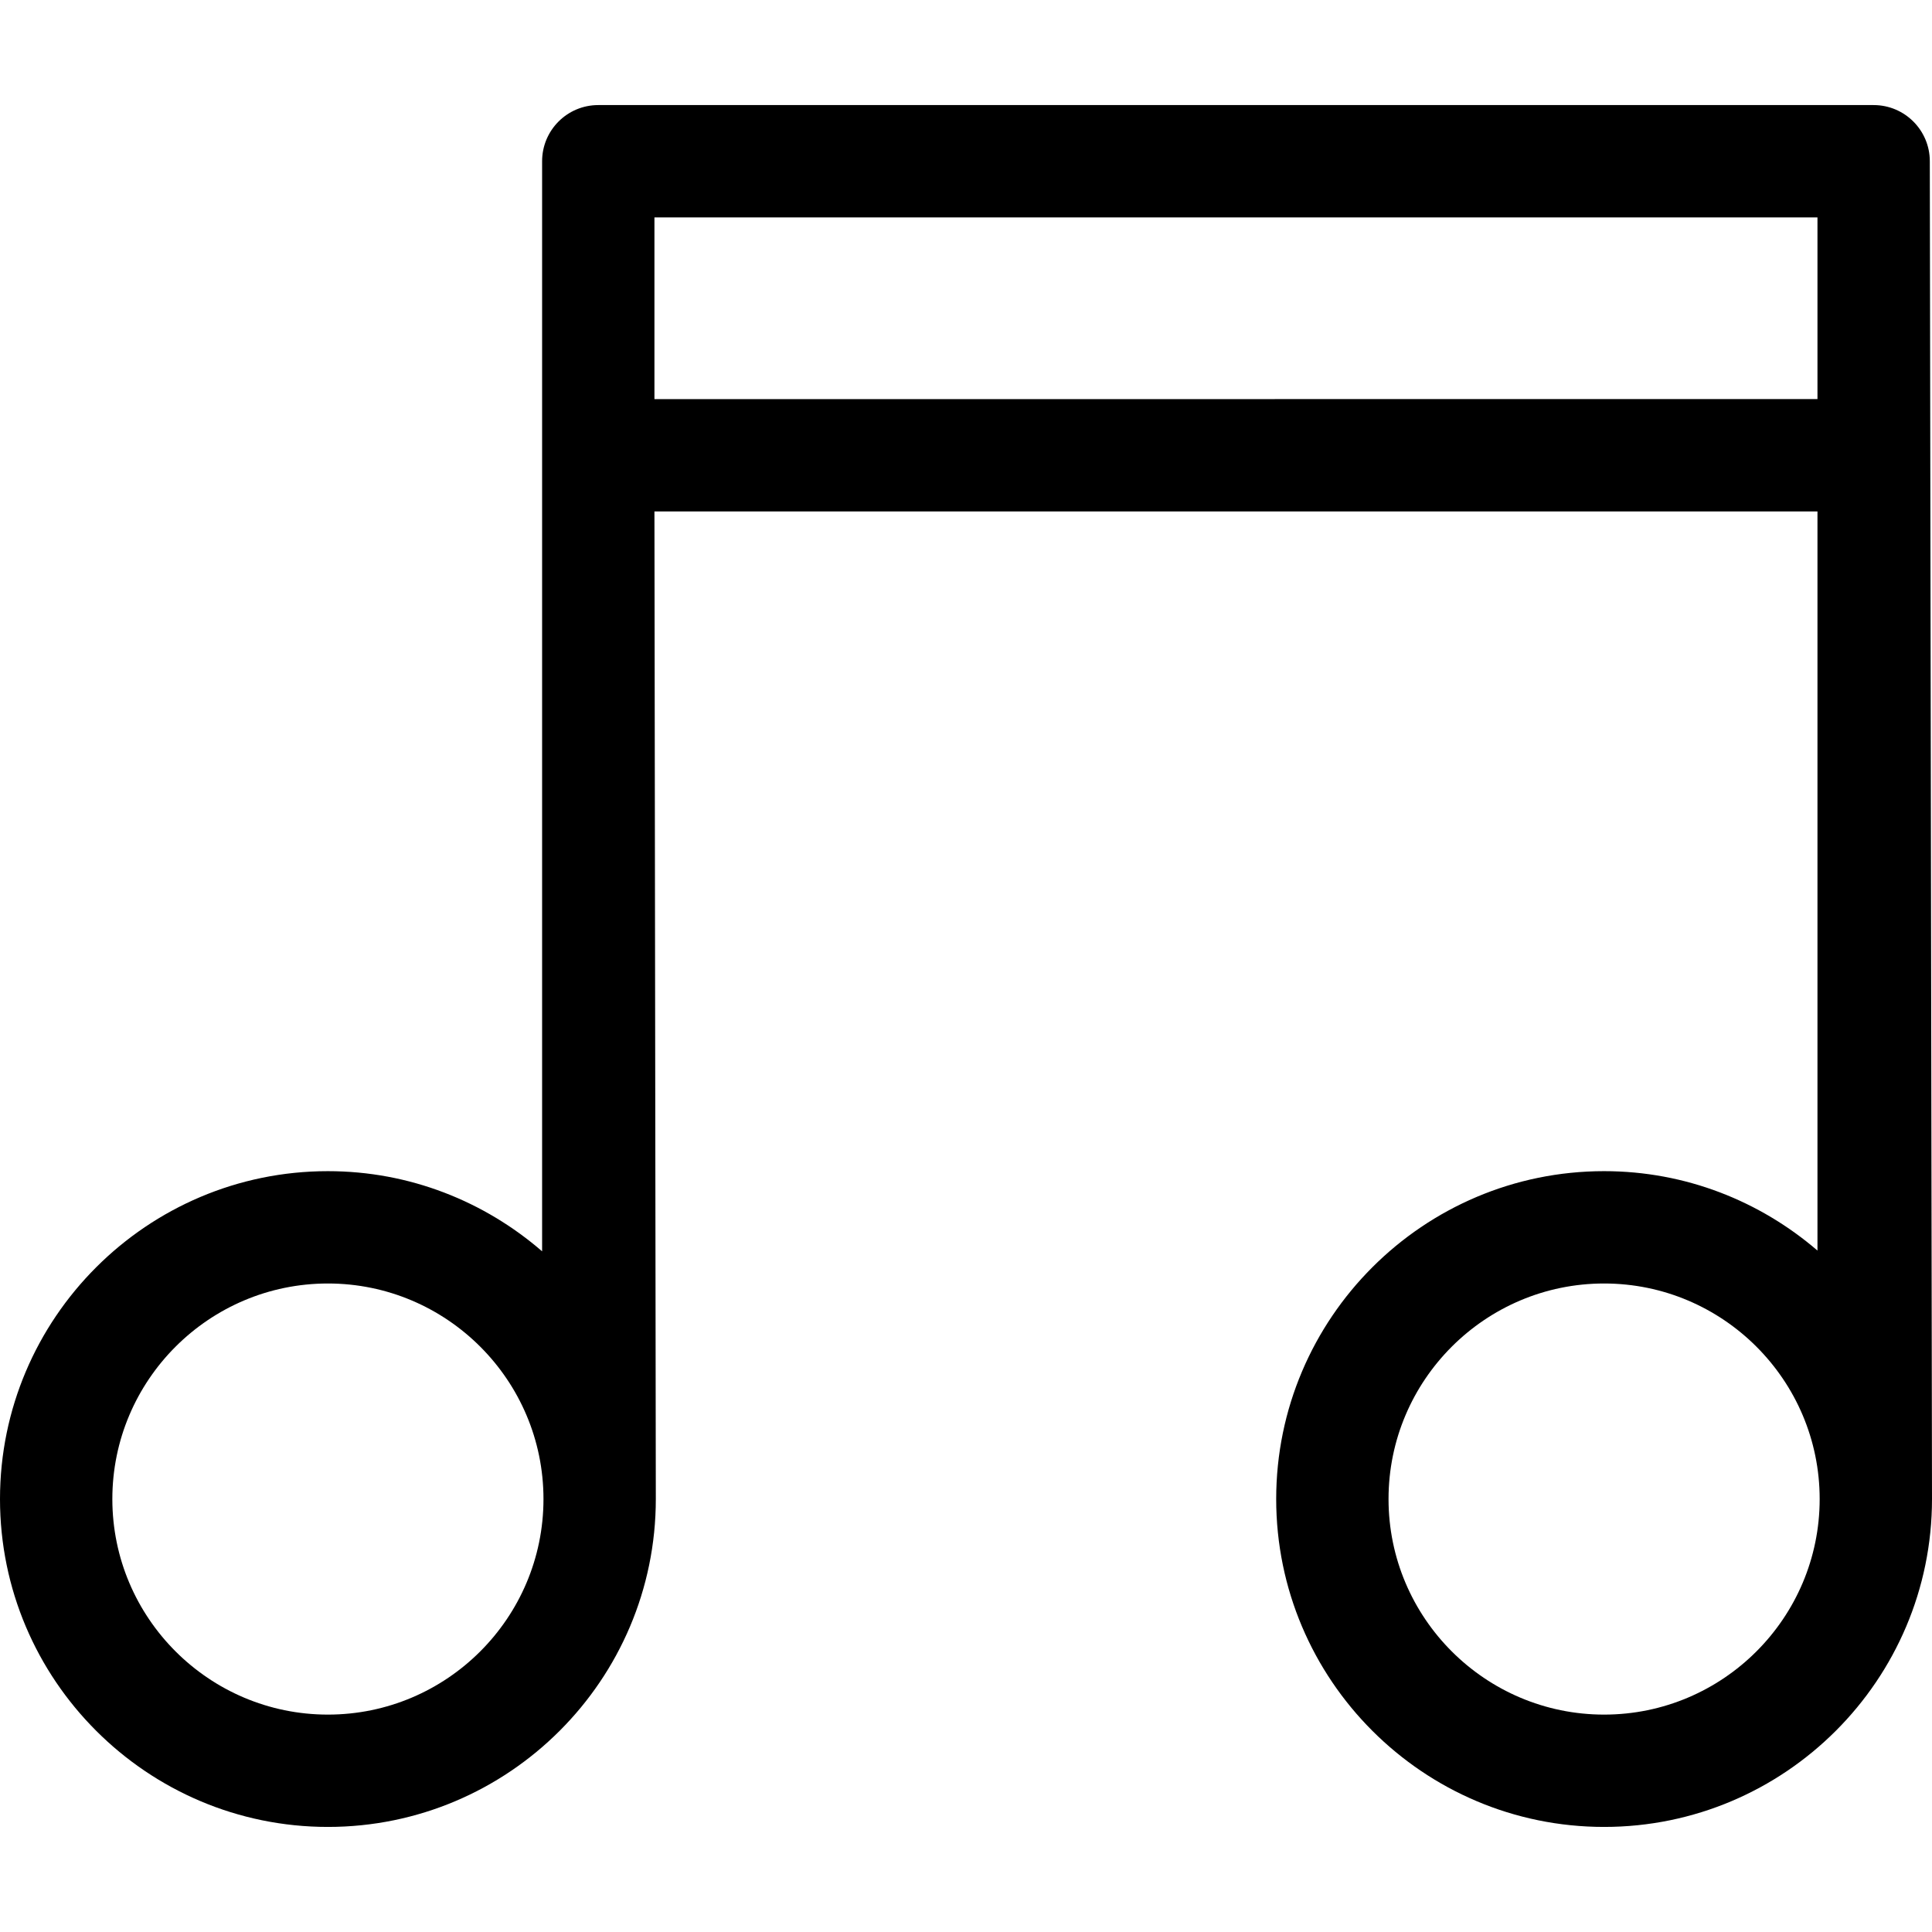
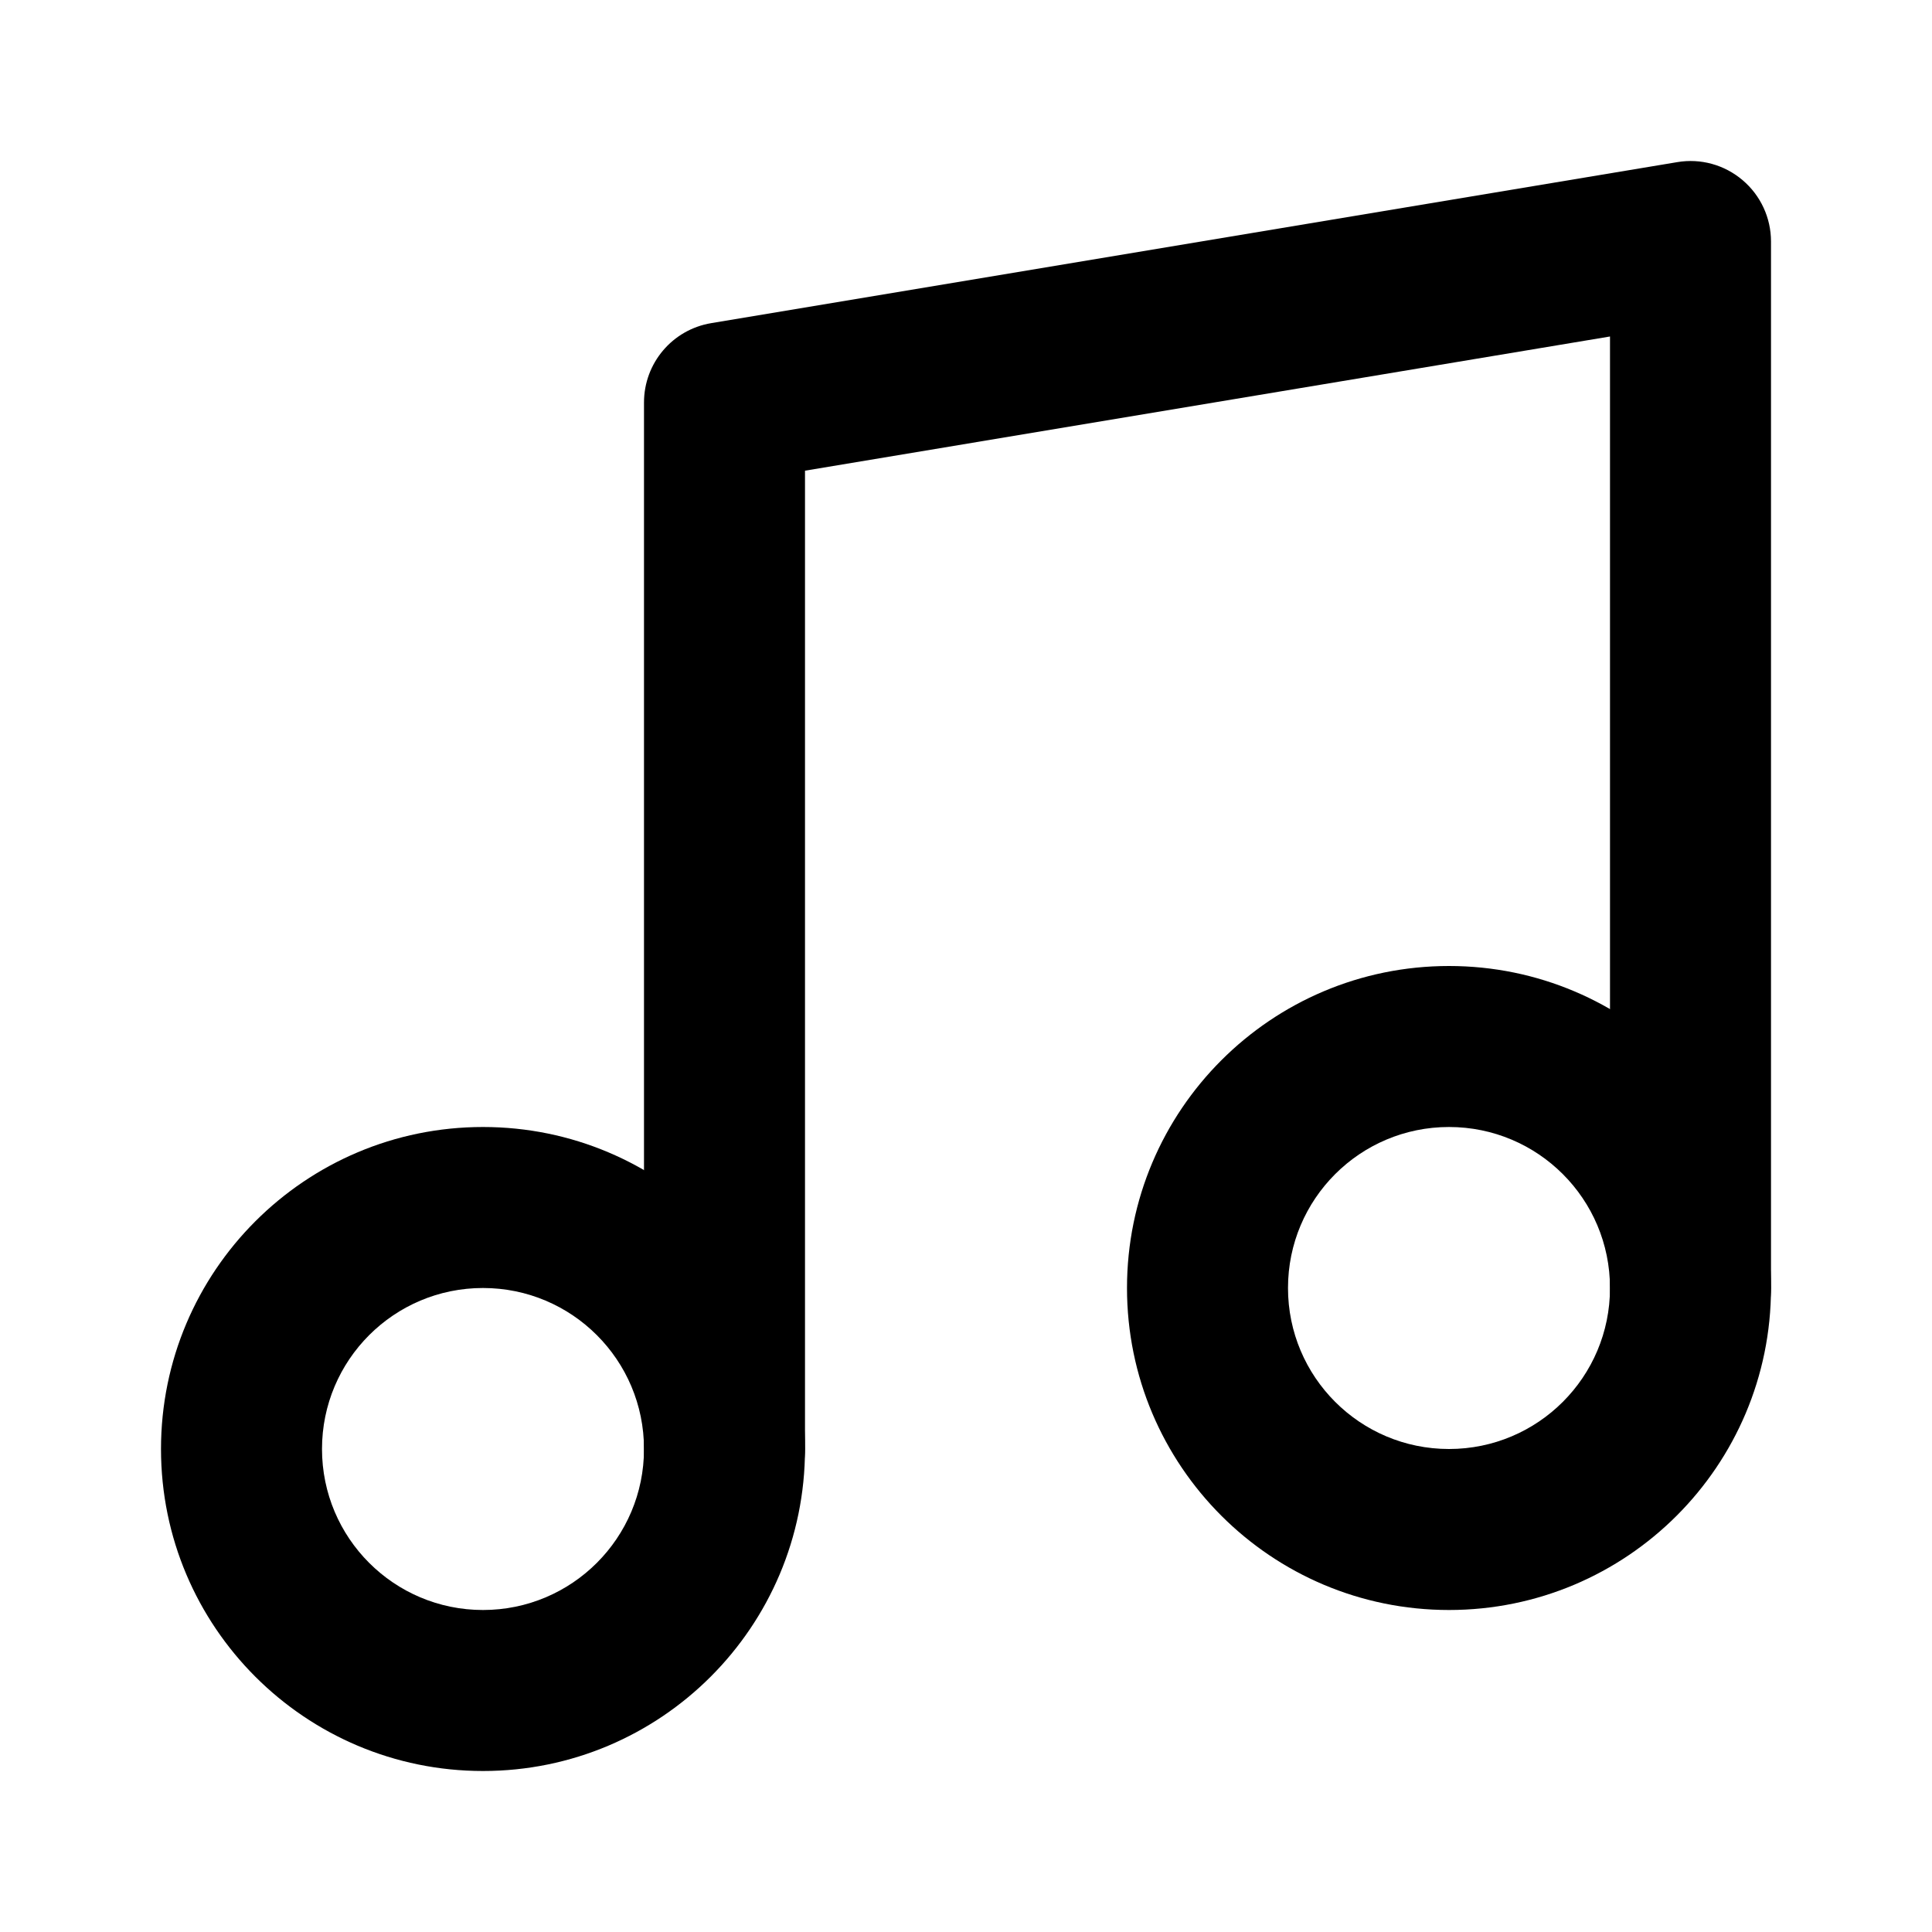
- <svg xmlns="http://www.w3.org/2000/svg" version="1.1" id="Capa_1" x="0px" y="0px" width="344.156px" height="344.156px" viewBox="0 0 344.156 344.156" style="enable-background:new 0 0 344.156 344.156;" xml:space="preserve">
-   <g>
-     <path d="M343.766,28.723c0-5.525-4.483-10.006-10.006-10.006H106.574c-5.531,0-10.006,4.48-10.006,10.006v194.18   c-10.25-8.871-23.568-14.279-38.156-14.279C26.207,208.623,0,234.824,0,267.029c0,32.209,26.207,58.41,58.412,58.41   c32.215,0,58.412-26.201,58.412-58.41c0-2.854-0.246-175.924-0.246-175.924h207.176v131.666   c-10.229-8.795-23.487-14.148-38.008-14.148c-32.217,0-58.412,26.201-58.412,58.406c0,32.209,26.195,58.41,58.412,58.41   c32.205,0,58.41-26.201,58.41-58.41C344.156,264.068,343.766,28.723,343.766,28.723z M58.412,305.43   c-21.174,0-38.4-17.227-38.4-38.4c0-21.17,17.227-38.396,38.4-38.396s38.4,17.228,38.4,38.396   C96.812,288.203,79.586,305.43,58.412,305.43z M116.578,71.094V38.728h207.176v32.365L116.578,71.094L116.578,71.094z    M285.746,305.43c-21.174,0-38.4-17.227-38.4-38.4c0-21.17,17.228-38.396,38.4-38.396s38.4,17.228,38.4,38.396   C324.146,288.203,306.92,305.43,285.746,305.43z" />
-   </g>
-   <g>
- </g>
-   <g>
- </g>
-   <g>
- </g>
-   <g>
- </g>
-   <g>
- </g>
-   <g>
- </g>
-   <g>
- </g>
-   <g>
- </g>
-   <g>
- </g>
-   <g>
- </g>
-   <g>
- </g>
-   <g>
- </g>
-   <g>
- </g>
-   <g>
- </g>
-   <g>
- </g>
+ <svg xmlns="http://www.w3.org/2000/svg" width="24" height="24" viewBox="0 0 24 24" fill="none">
+   <path fill-rule="evenodd" clip-rule="evenodd" d="M21.646 2.237C21.871 2.427 22 2.706 22 3V16C22 16.552 21.552 17 21 17C20.448 17 20 16.552 20 16V4.18L10 5.847V18C10 18.552 9.552 19 9 19C8.448 19 8 18.552 8 18V5C8 4.511 8.353 4.094 8.836 4.014L20.836 2.014C21.126 1.965 21.422 2.047 21.646 2.237Z" fill="black" />
+   <path fill-rule="evenodd" clip-rule="evenodd" d="M6 16C4.895 16 4 16.895 4 18C4 19.105 4.895 20 6 20C7.105 20 8 19.105 8 18C8 16.895 7.105 16 6 16ZM2 18C2 15.791 3.791 14 6 14C8.209 14 10 15.791 10 18C10 20.209 8.209 22 6 22C3.791 22 2 20.209 2 18Z" fill="black" />
+   <path fill-rule="evenodd" clip-rule="evenodd" d="M18 14C16.895 14 16 14.895 16 16C16 17.105 16.895 18 18 18C19.105 18 20 17.105 20 16C20 14.895 19.105 14 18 14ZM14 16C14 13.791 15.791 12 18 12C20.209 12 22 13.791 22 16C22 18.209 20.209 20 18 20C15.791 20 14 18.209 14 16Z" fill="black" />
</svg>
